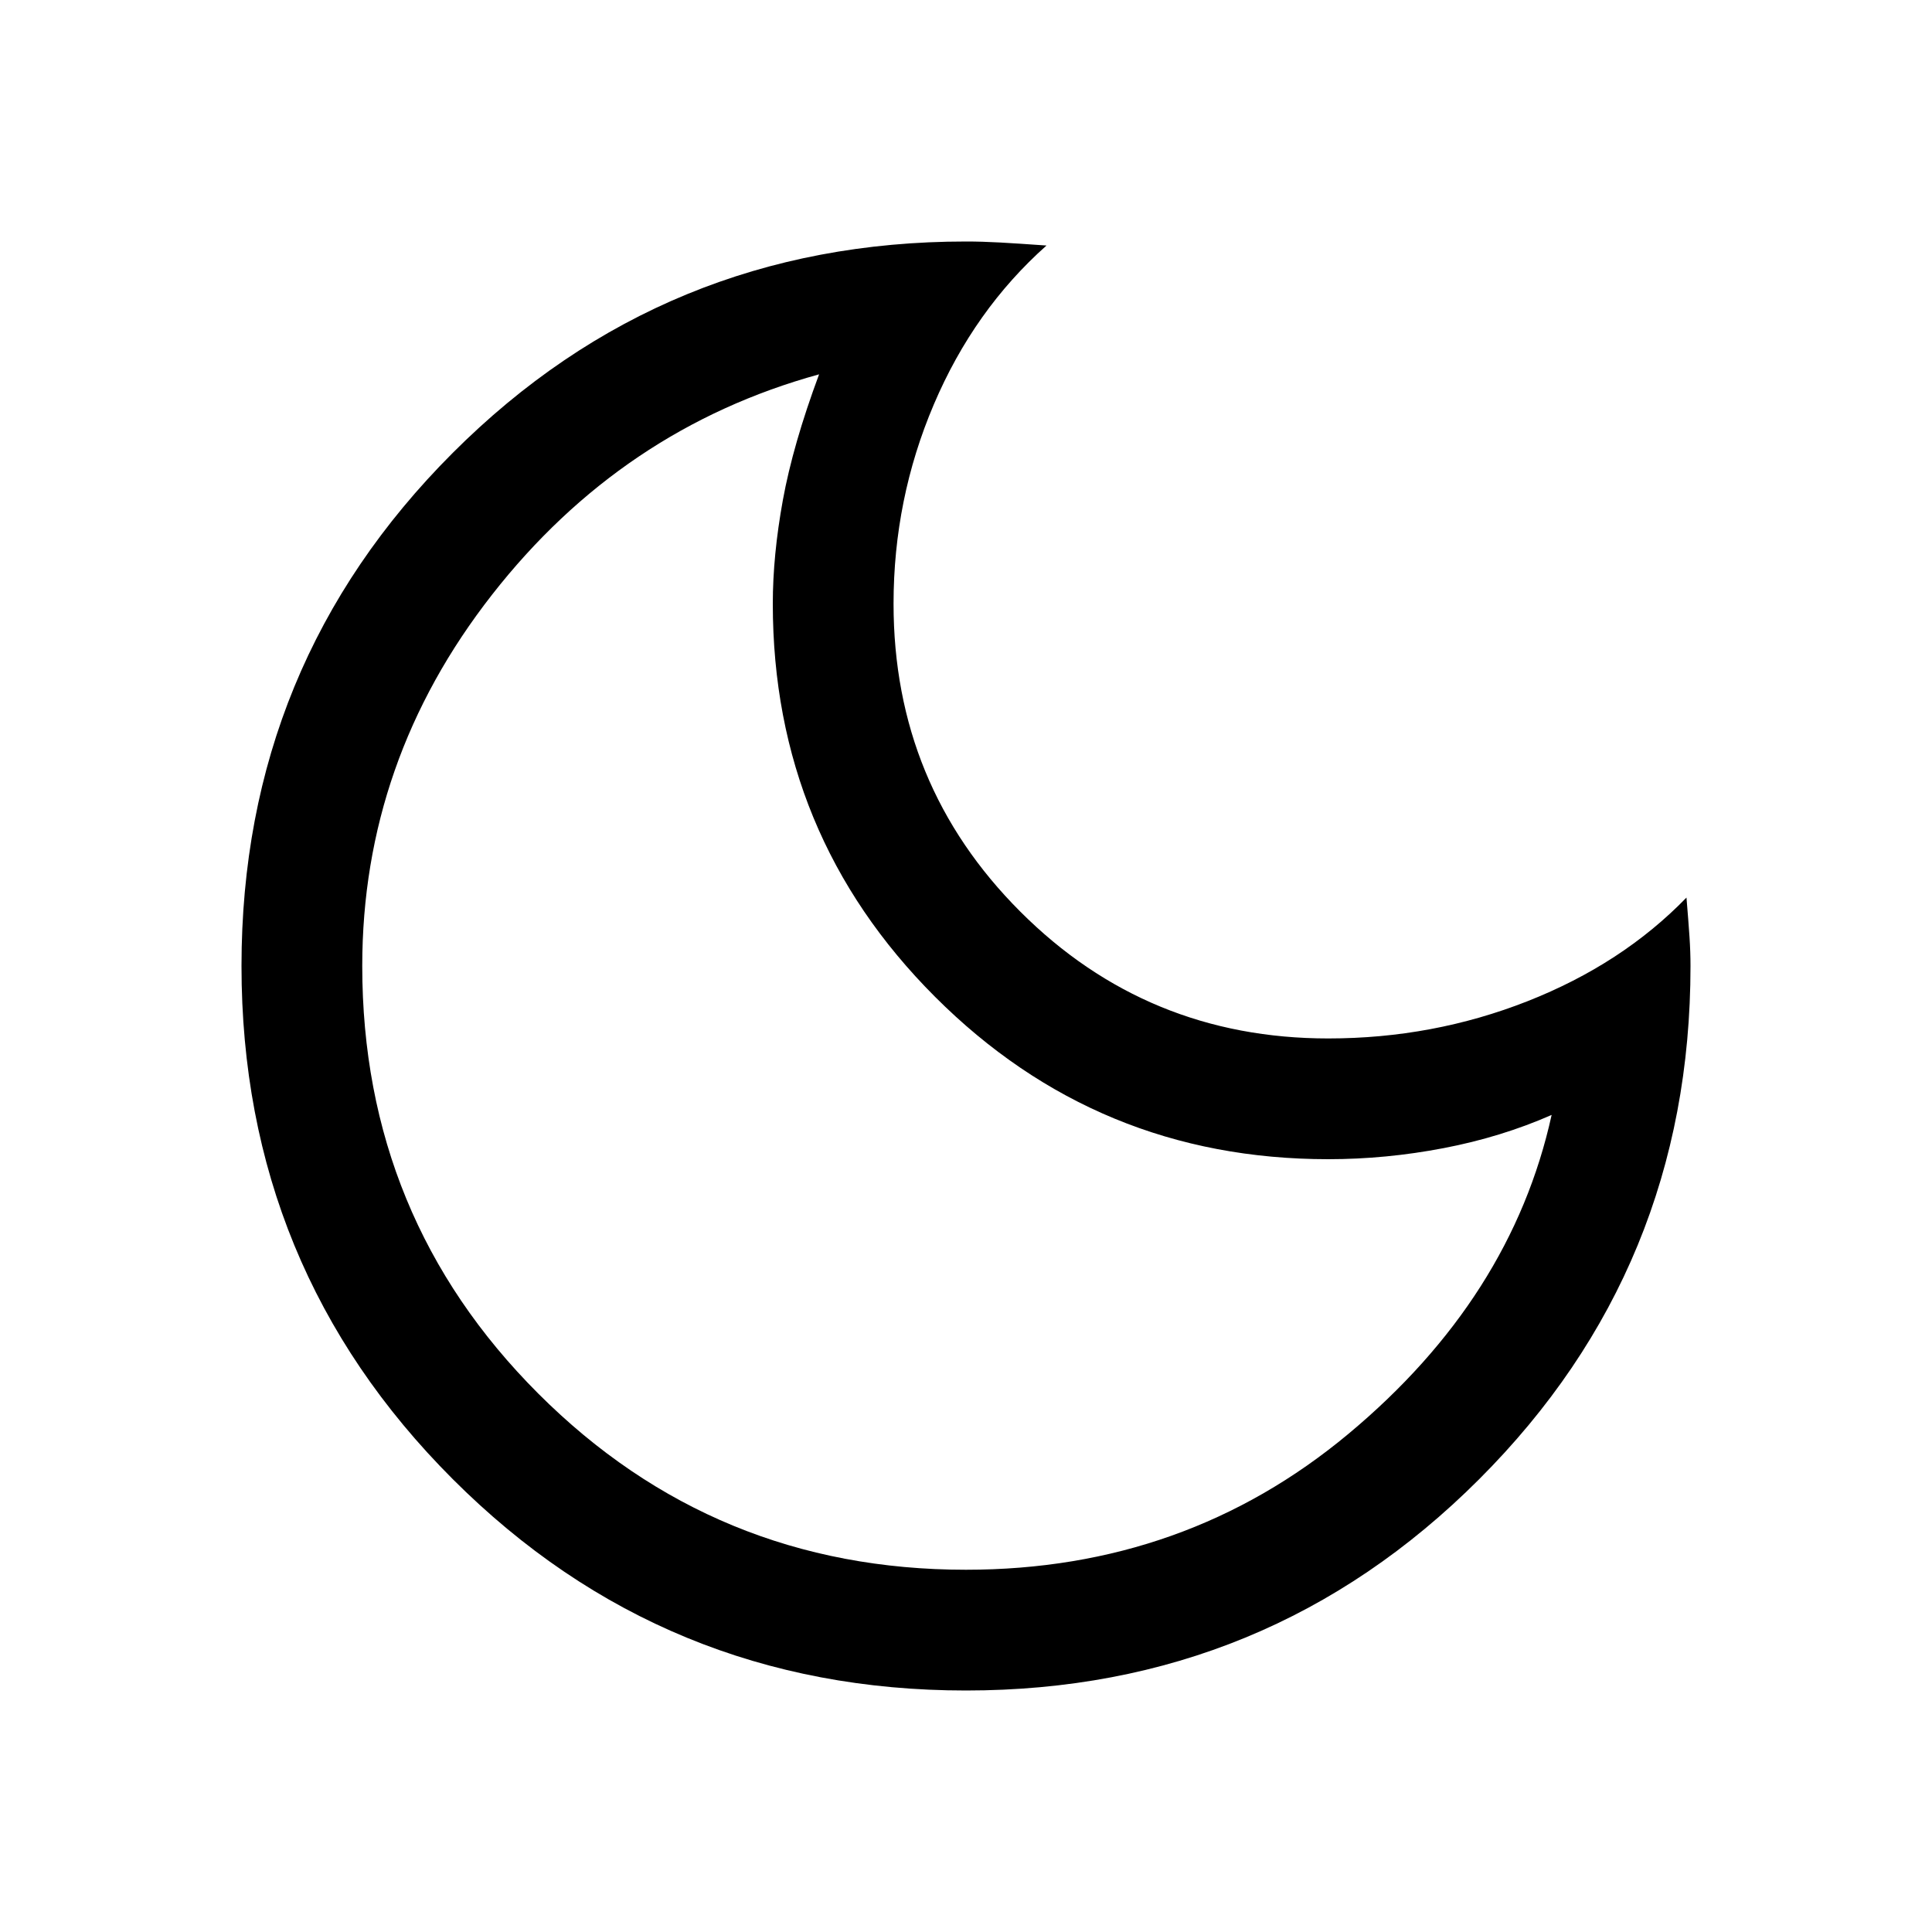
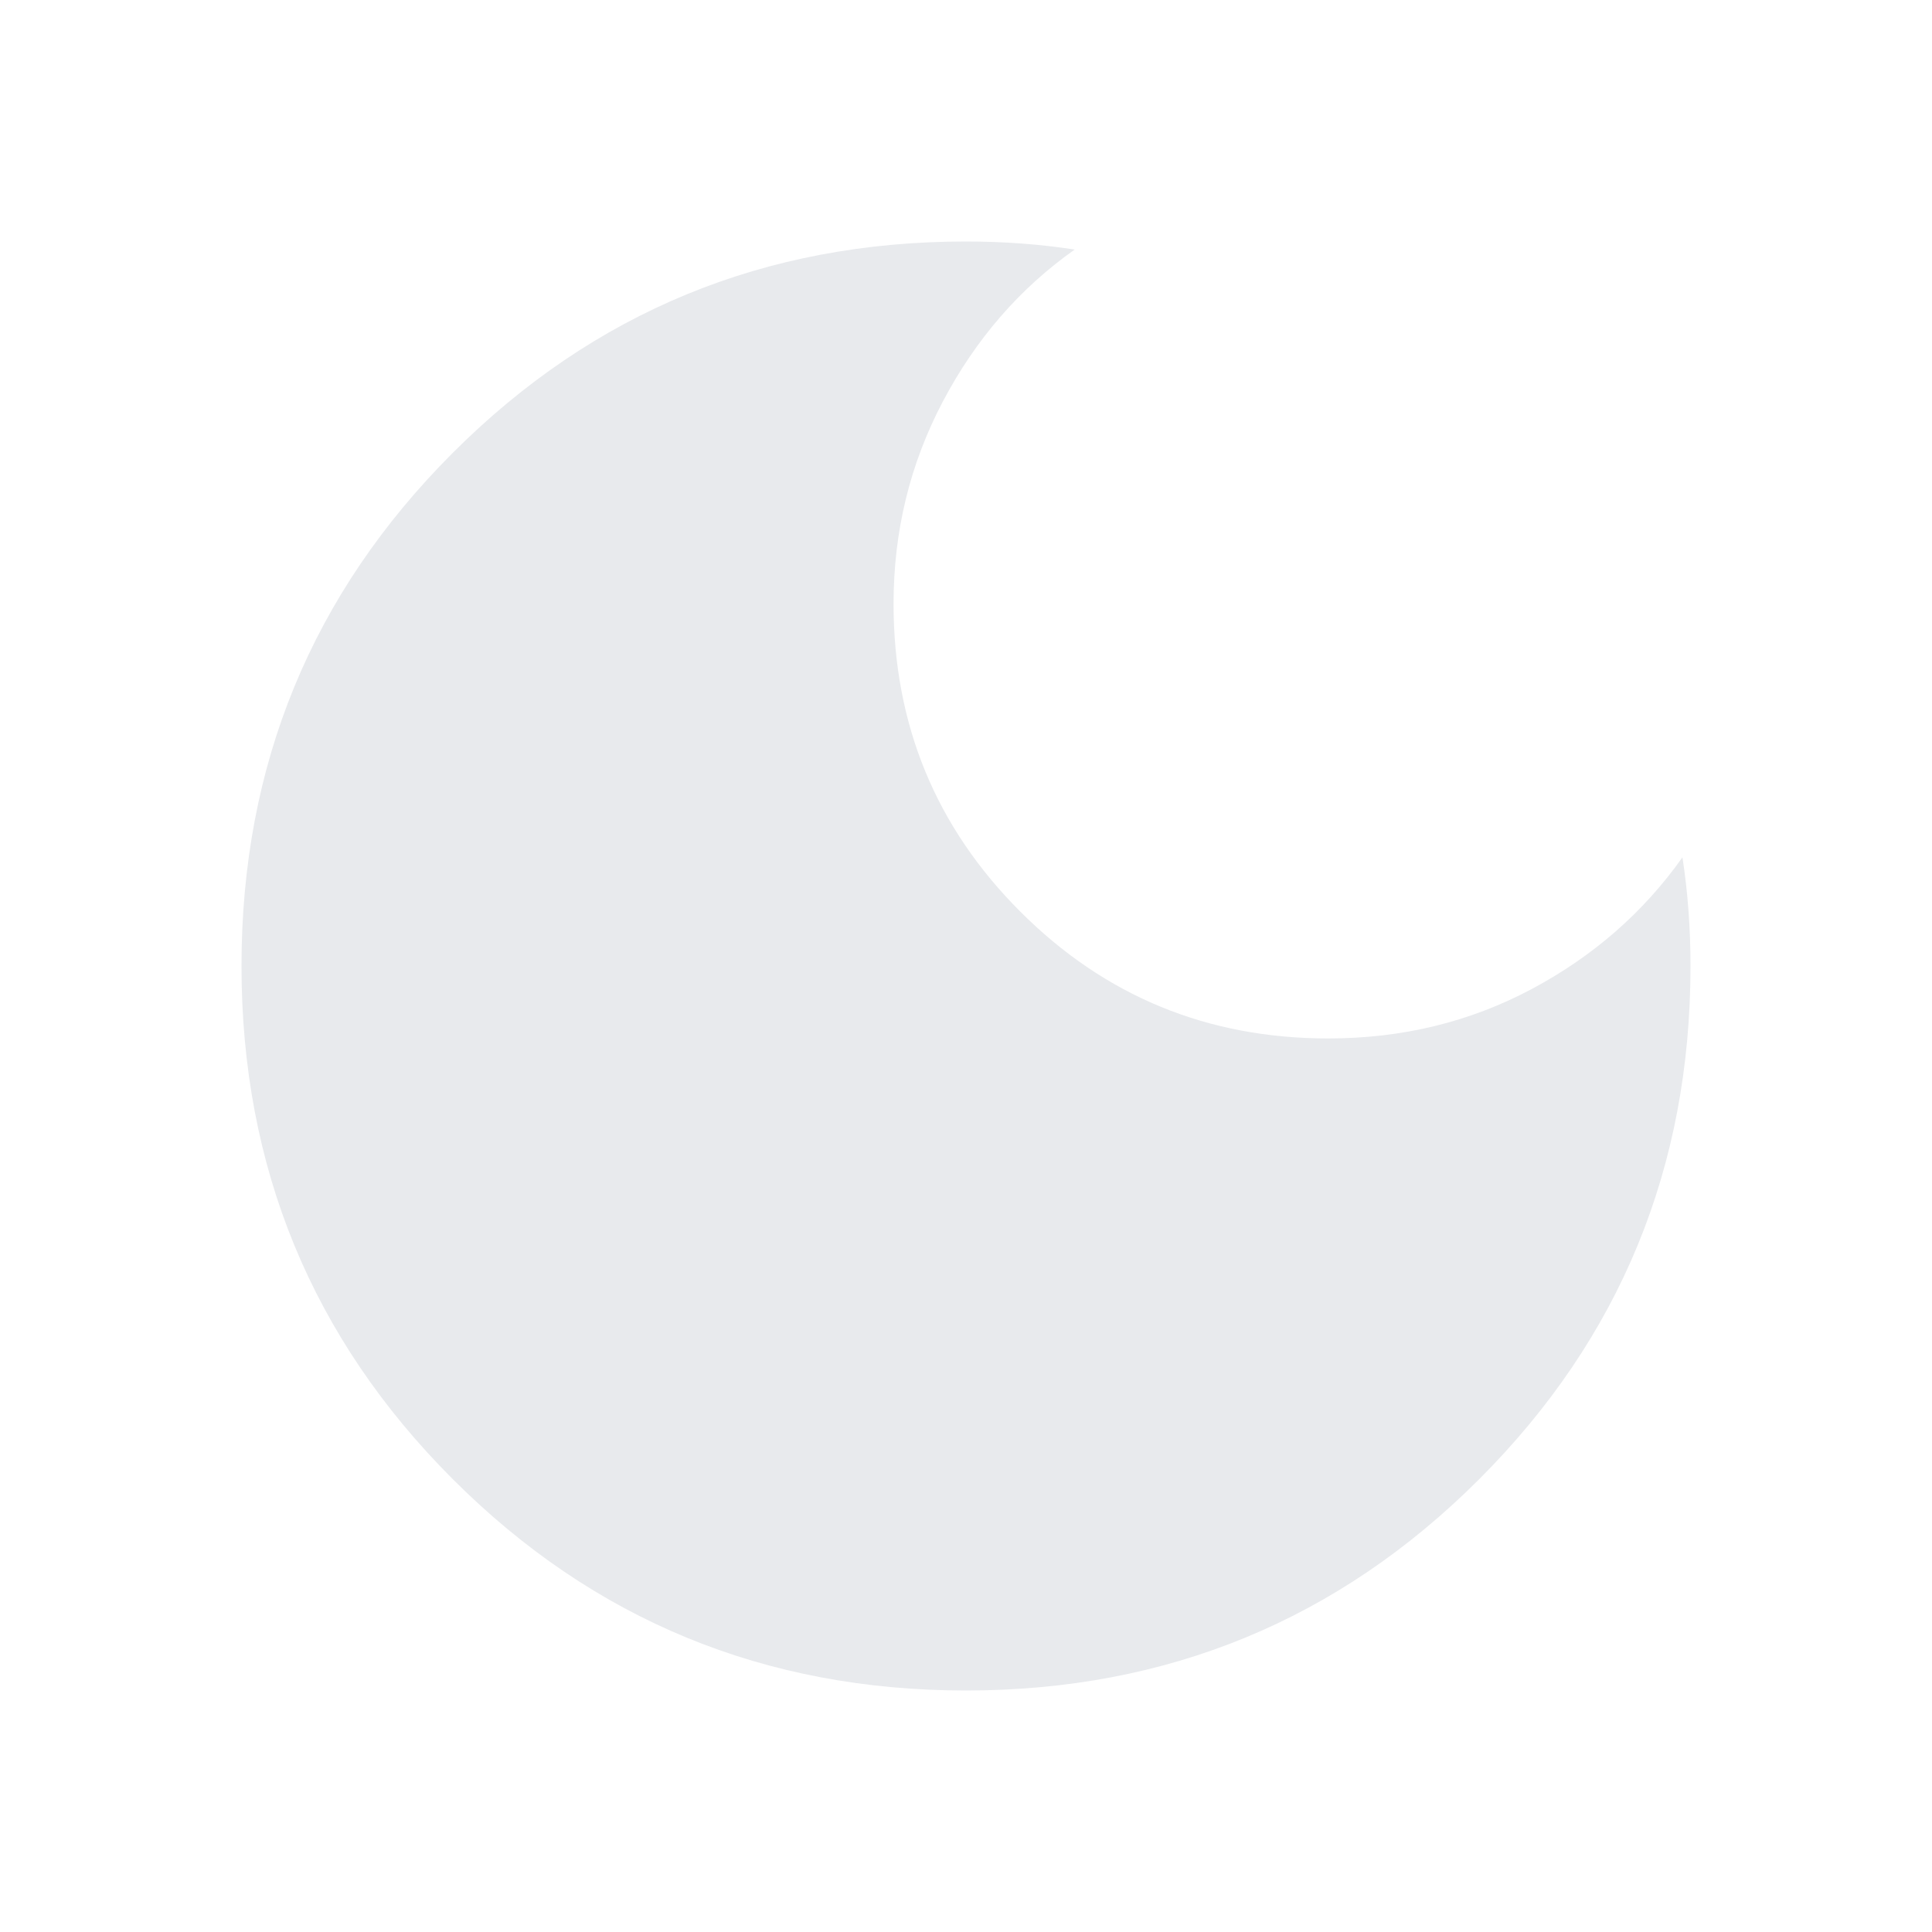
- <svg xmlns="http://www.w3.org/2000/svg" height="48" viewBox="0 96 960 960" width="48">
-   <path d="M480 936q-150 0-255-105T120 576q0-150 105-255t255-105q8 0 17 .5t23 1.5q-36 32-56 79t-20 99q0 90 63 153t153 63q52 0 99-18.5t79-51.5q1 12 1.5 19.5t.5 14.5q0 150-105 255T480 936Zm0-60q109 0 190-67.5T771 650q-25 11-53.667 16.5Q688.667 672 660 672q-114.689 0-195.345-80.655Q384 510.689 384 396q0-24 5-51.5t18-62.5q-98 27-162.5 109.5T180 576q0 125 87.5 212.5T480 876Zm-4-297Z" />
+ <svg xmlns="http://www.w3.org/2000/svg" height="24px" viewBox="0 -960 960 960" width="24px" fill="#e8eaed">
+   <path d="M480-120q-150 0-255-105T120-480q0-150 105-255t255-105q14 0 27.5 1t26.5 3q-41 29-65.5 75.5T444-660q0 90 63 153t153 63q55 0 101-24.5t75-65.5q2 13 3 26.5t1 27.5q0 150-105 255T480-120Z" />
</svg>
